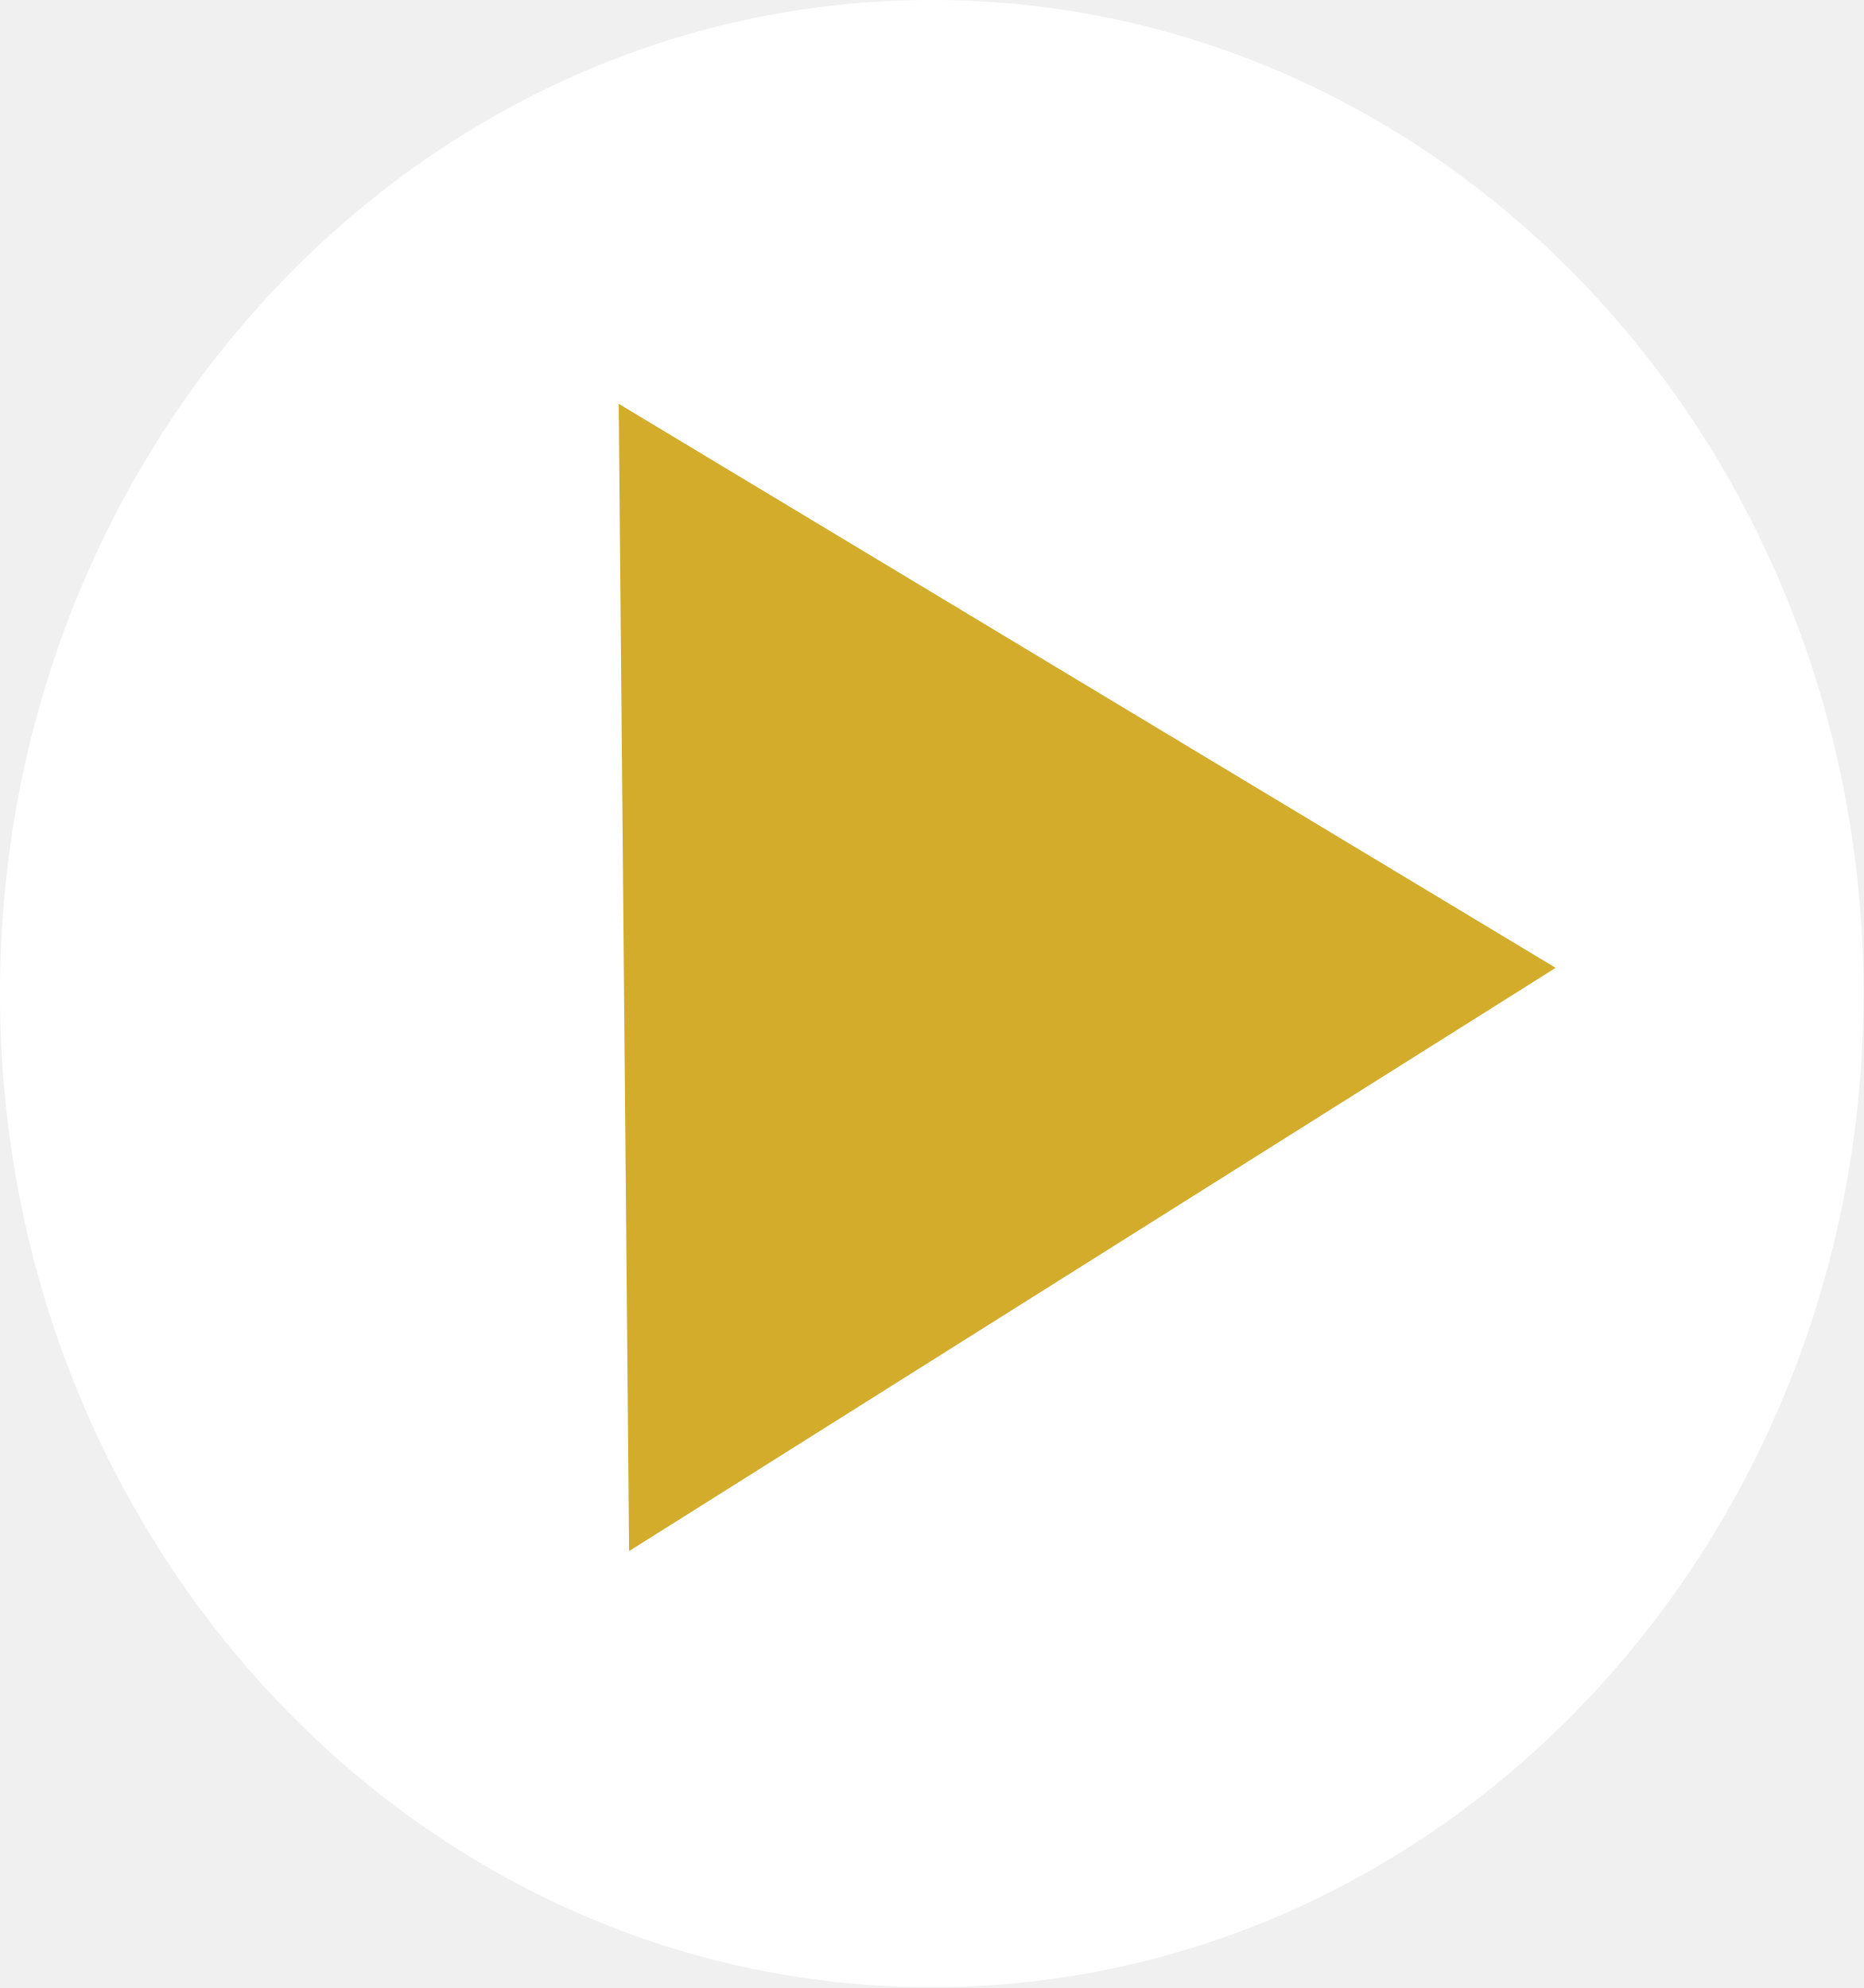
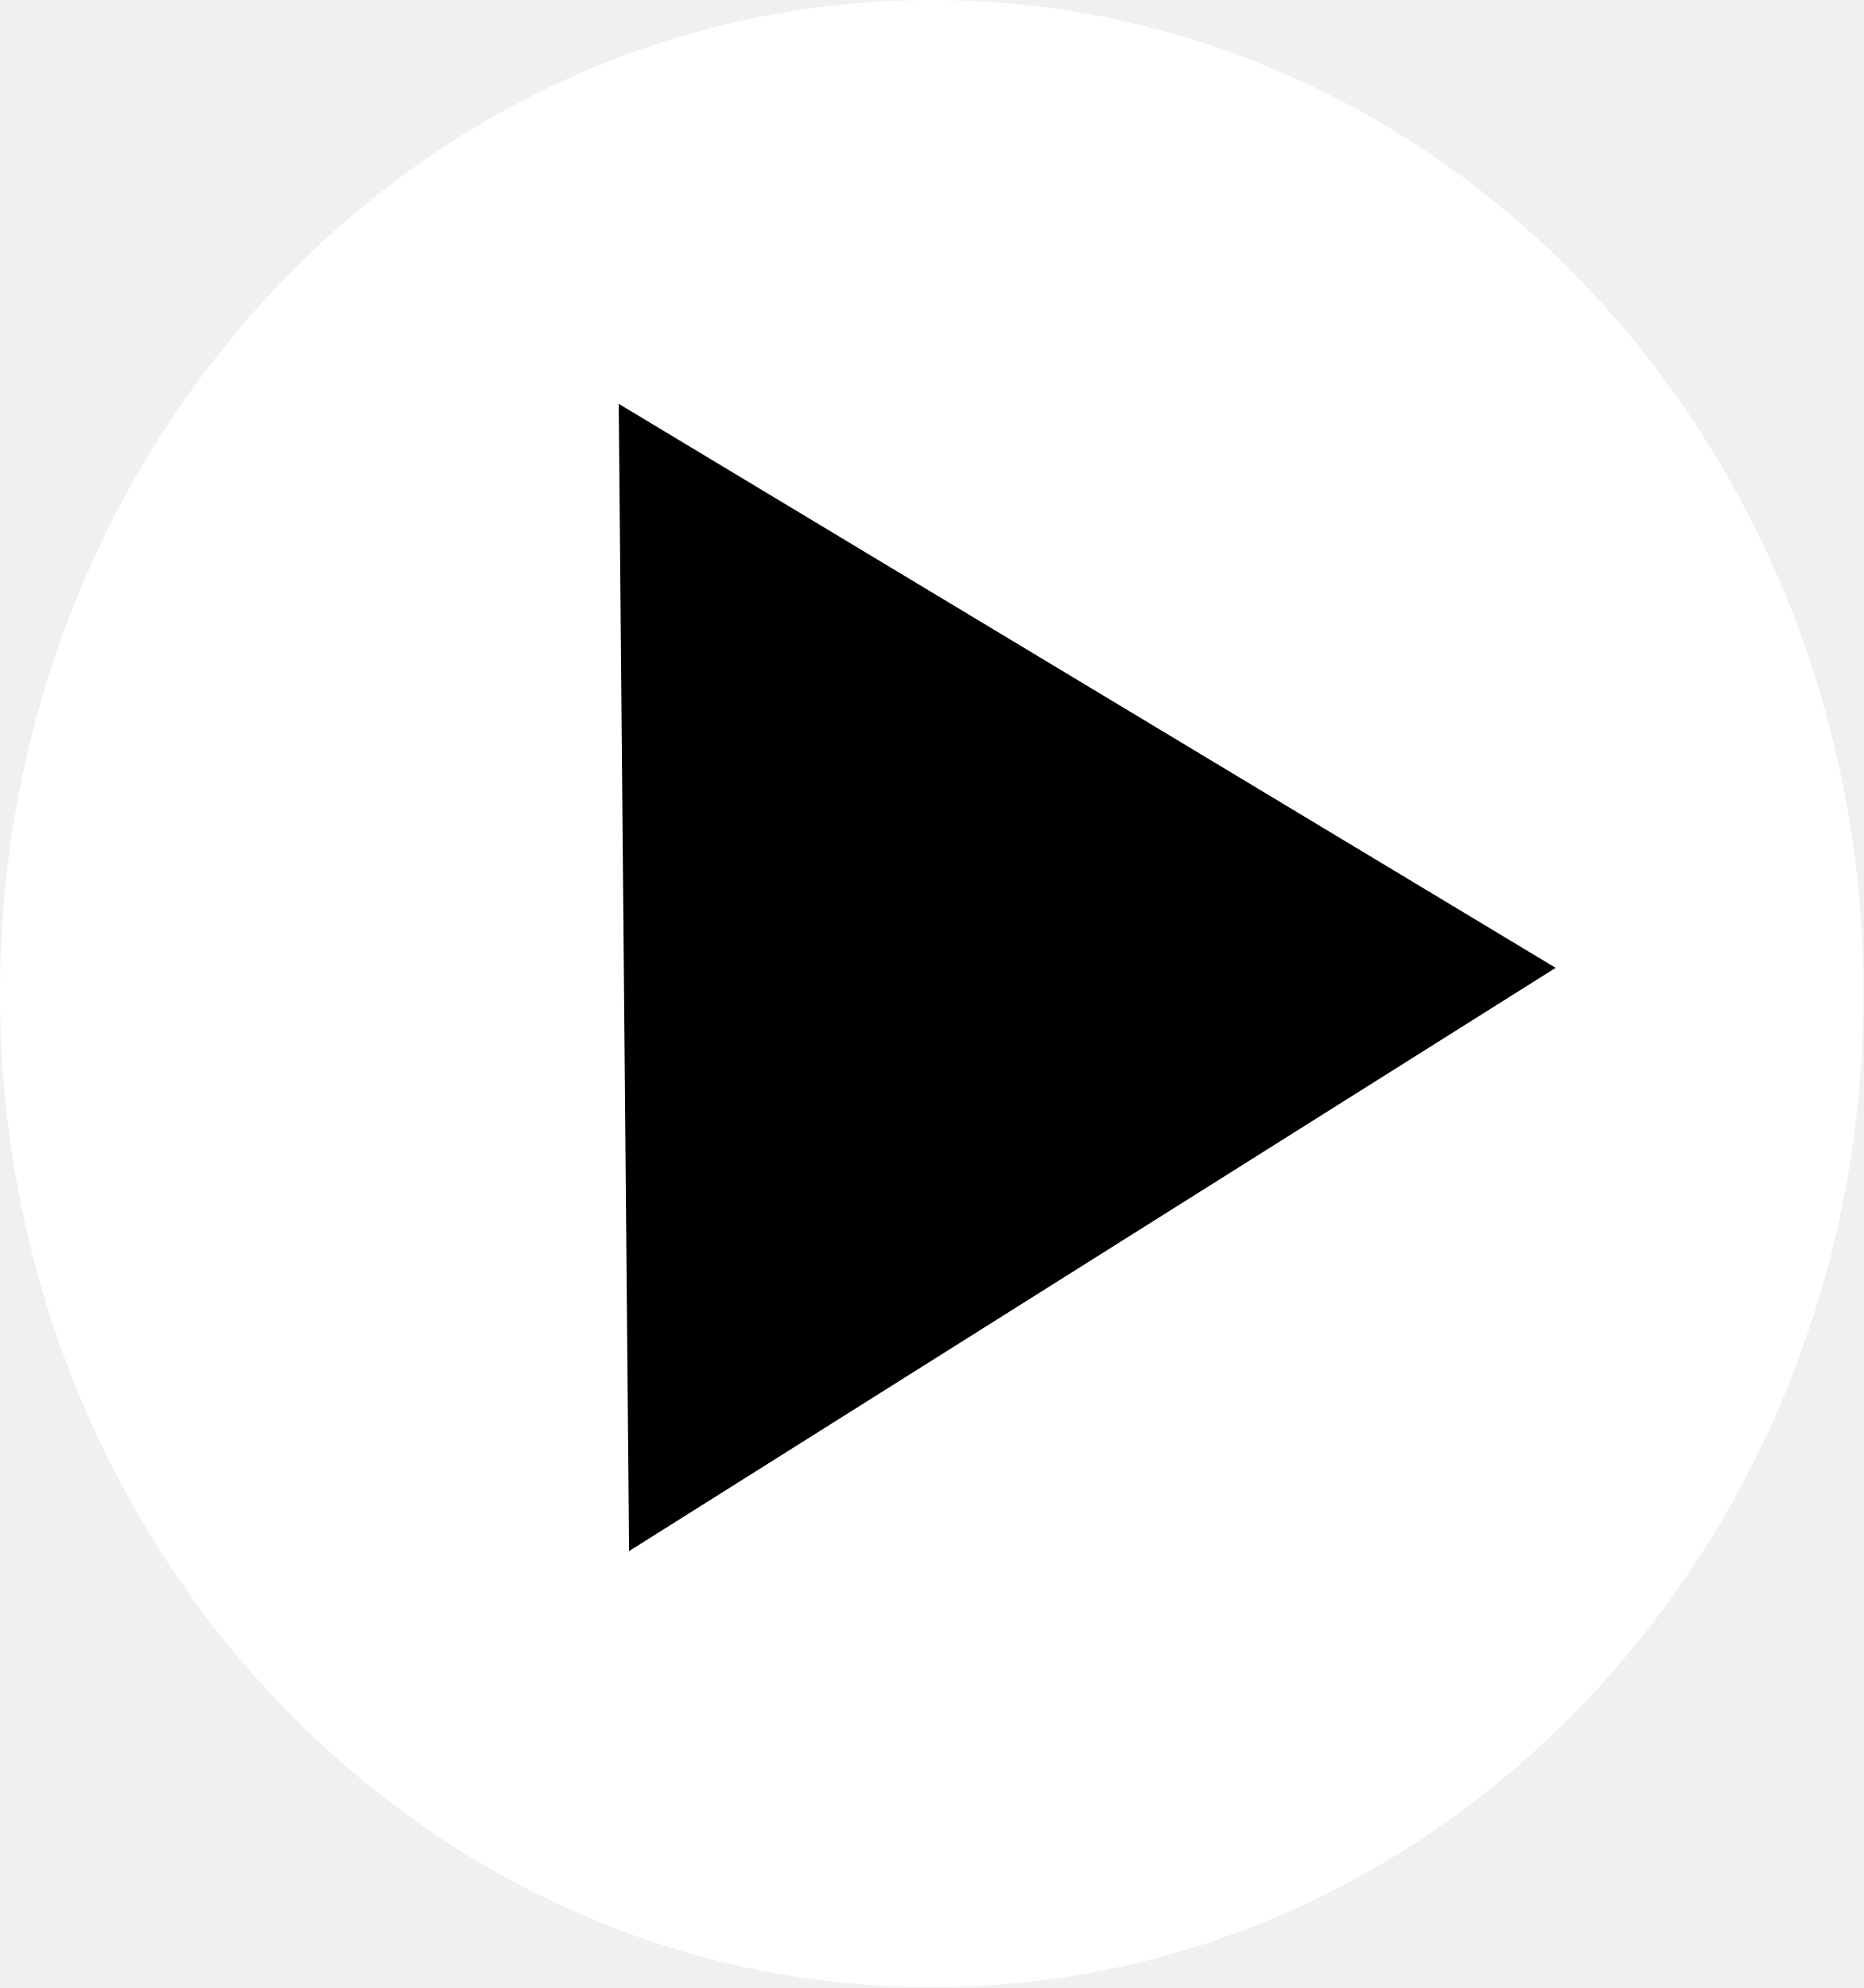
<svg xmlns="http://www.w3.org/2000/svg" width="30" height="32" viewBox="0 0 30 32" fill="none">
  <path d="M29.995 15.993C29.995 24.826 23.28 31.987 14.997 31.987C6.715 31.987 0 24.826 0 15.993C0 7.16 6.715 0 14.997 0C23.28 0 29.995 7.16 29.995 15.993Z" fill="white" />
-   <path d="M25.04 15.579L10.126 24.967L9.959 6.5L25.04 15.579Z" fill="#d4ac2b" />
+   <path d="M25.04 15.579L10.126 24.967L9.959 6.5L25.04 15.579Z" fill="#000" />
</svg>
